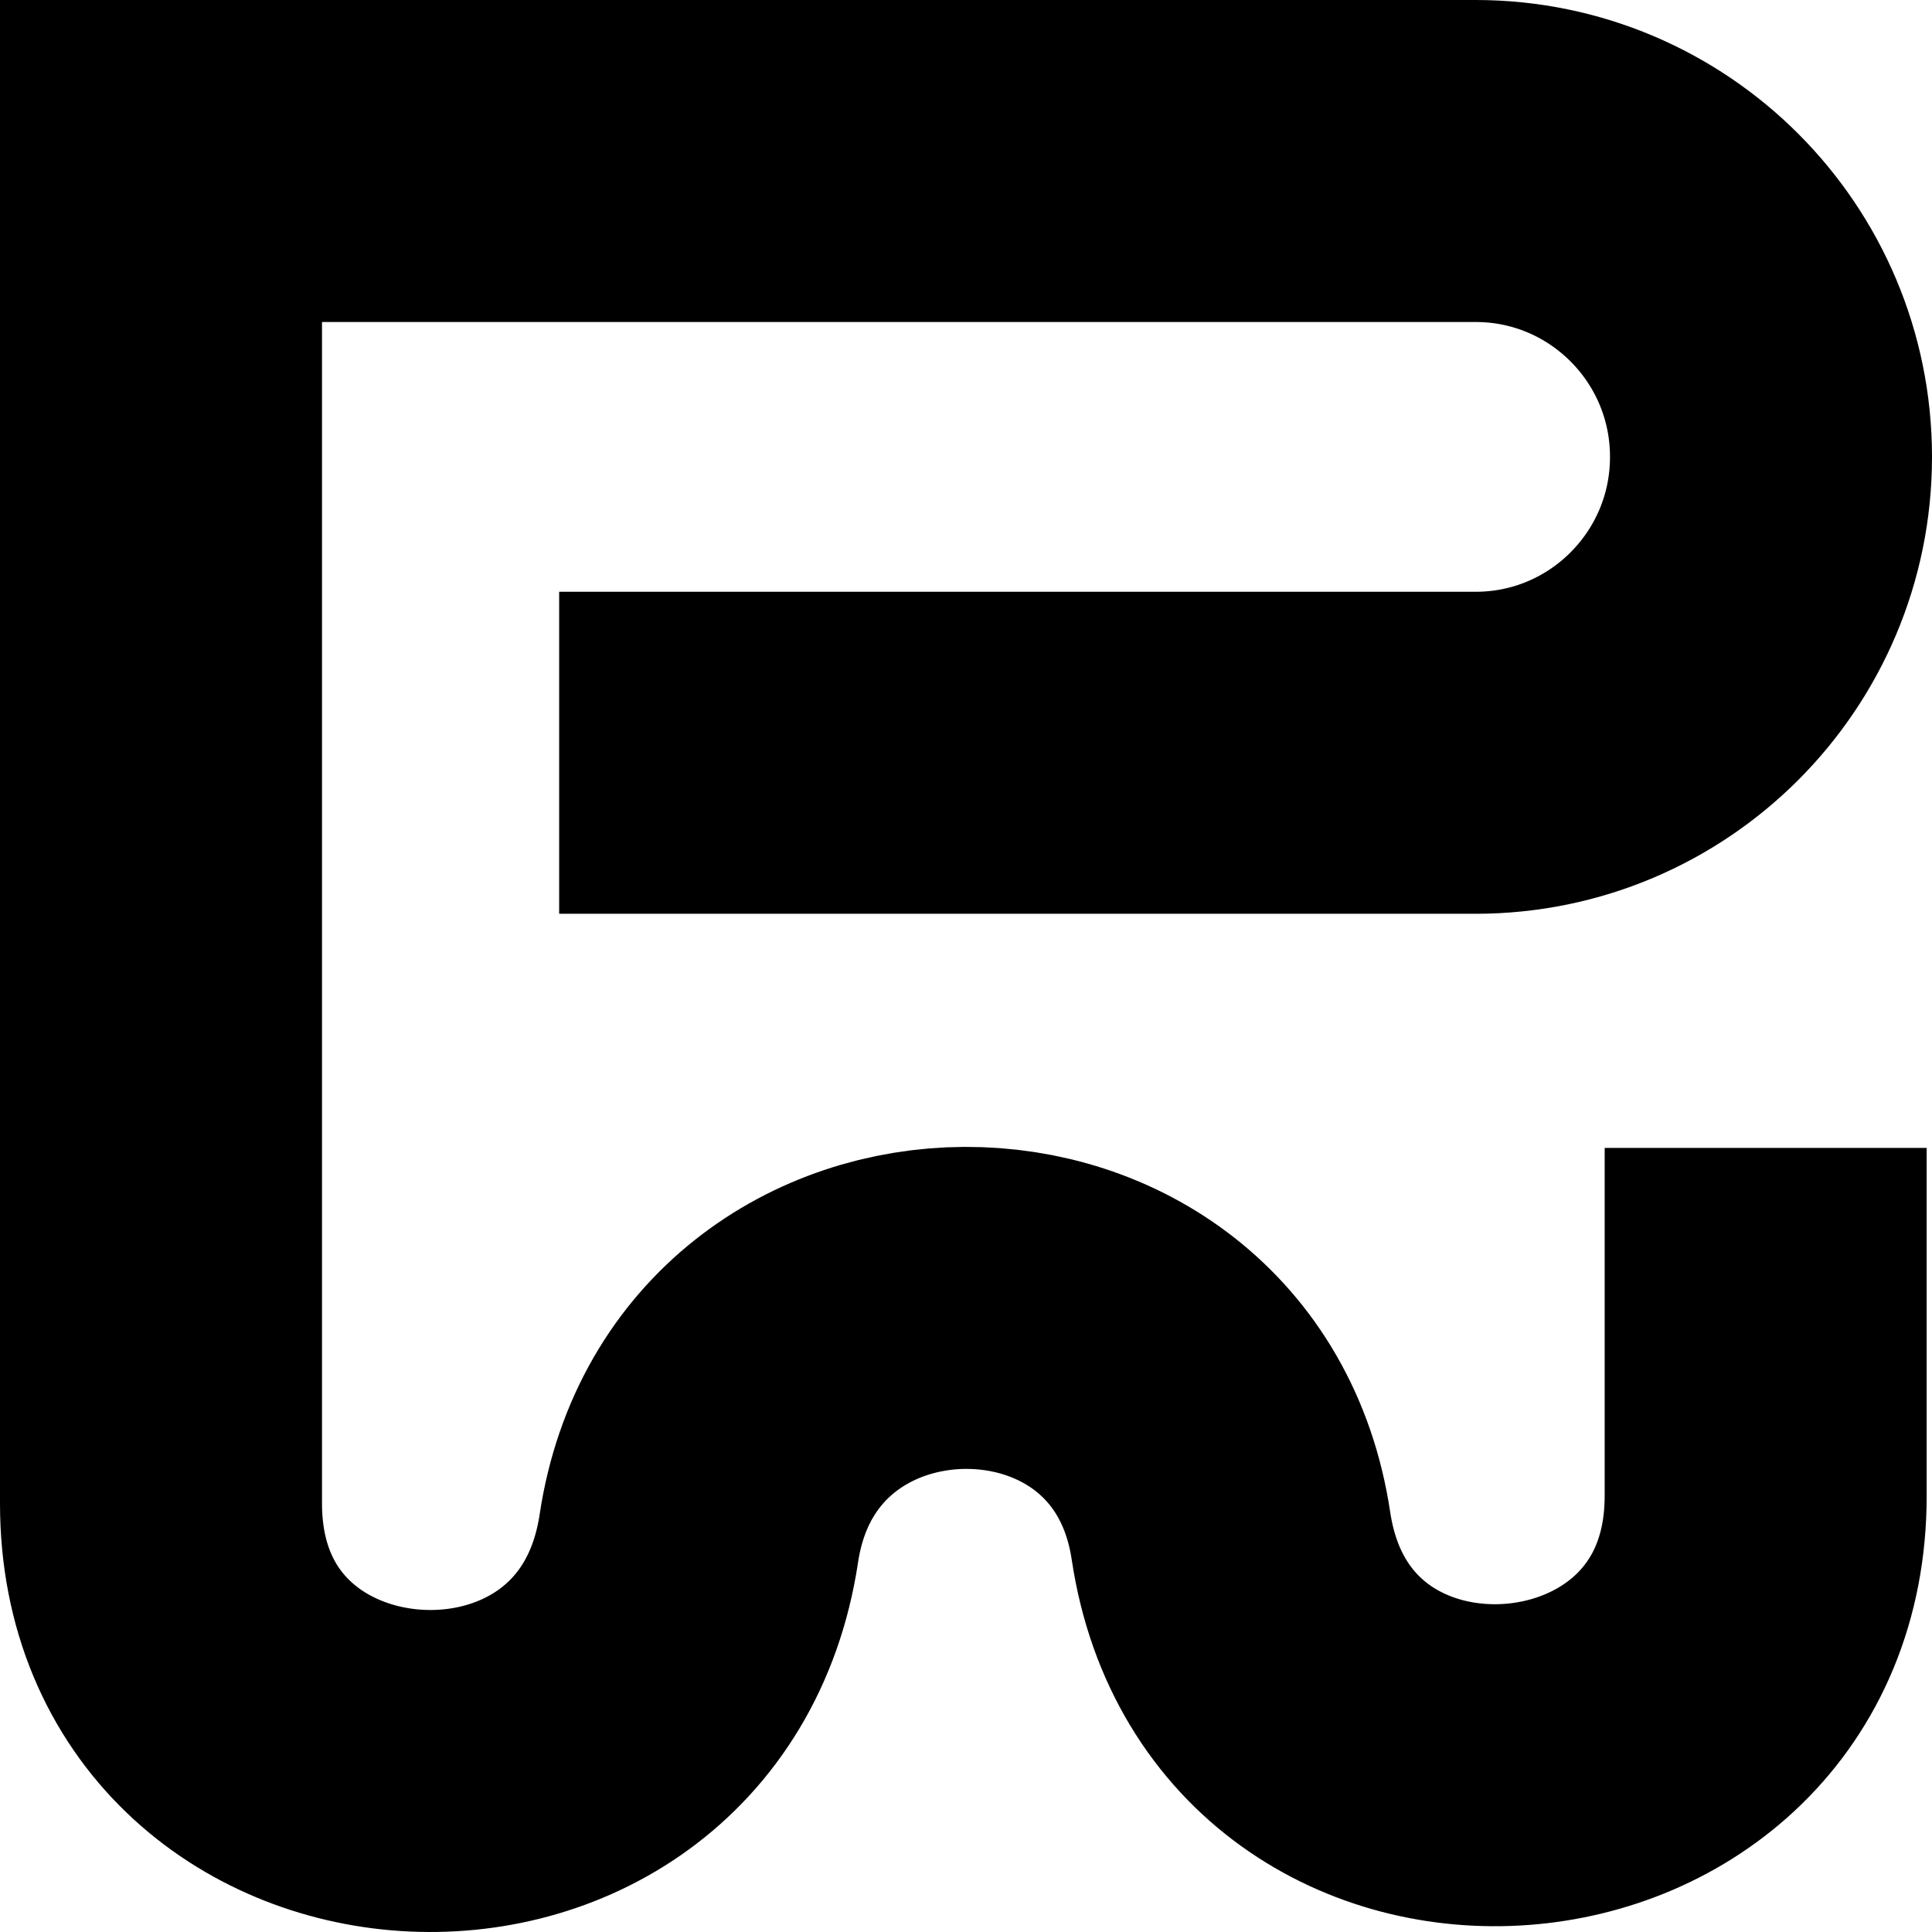
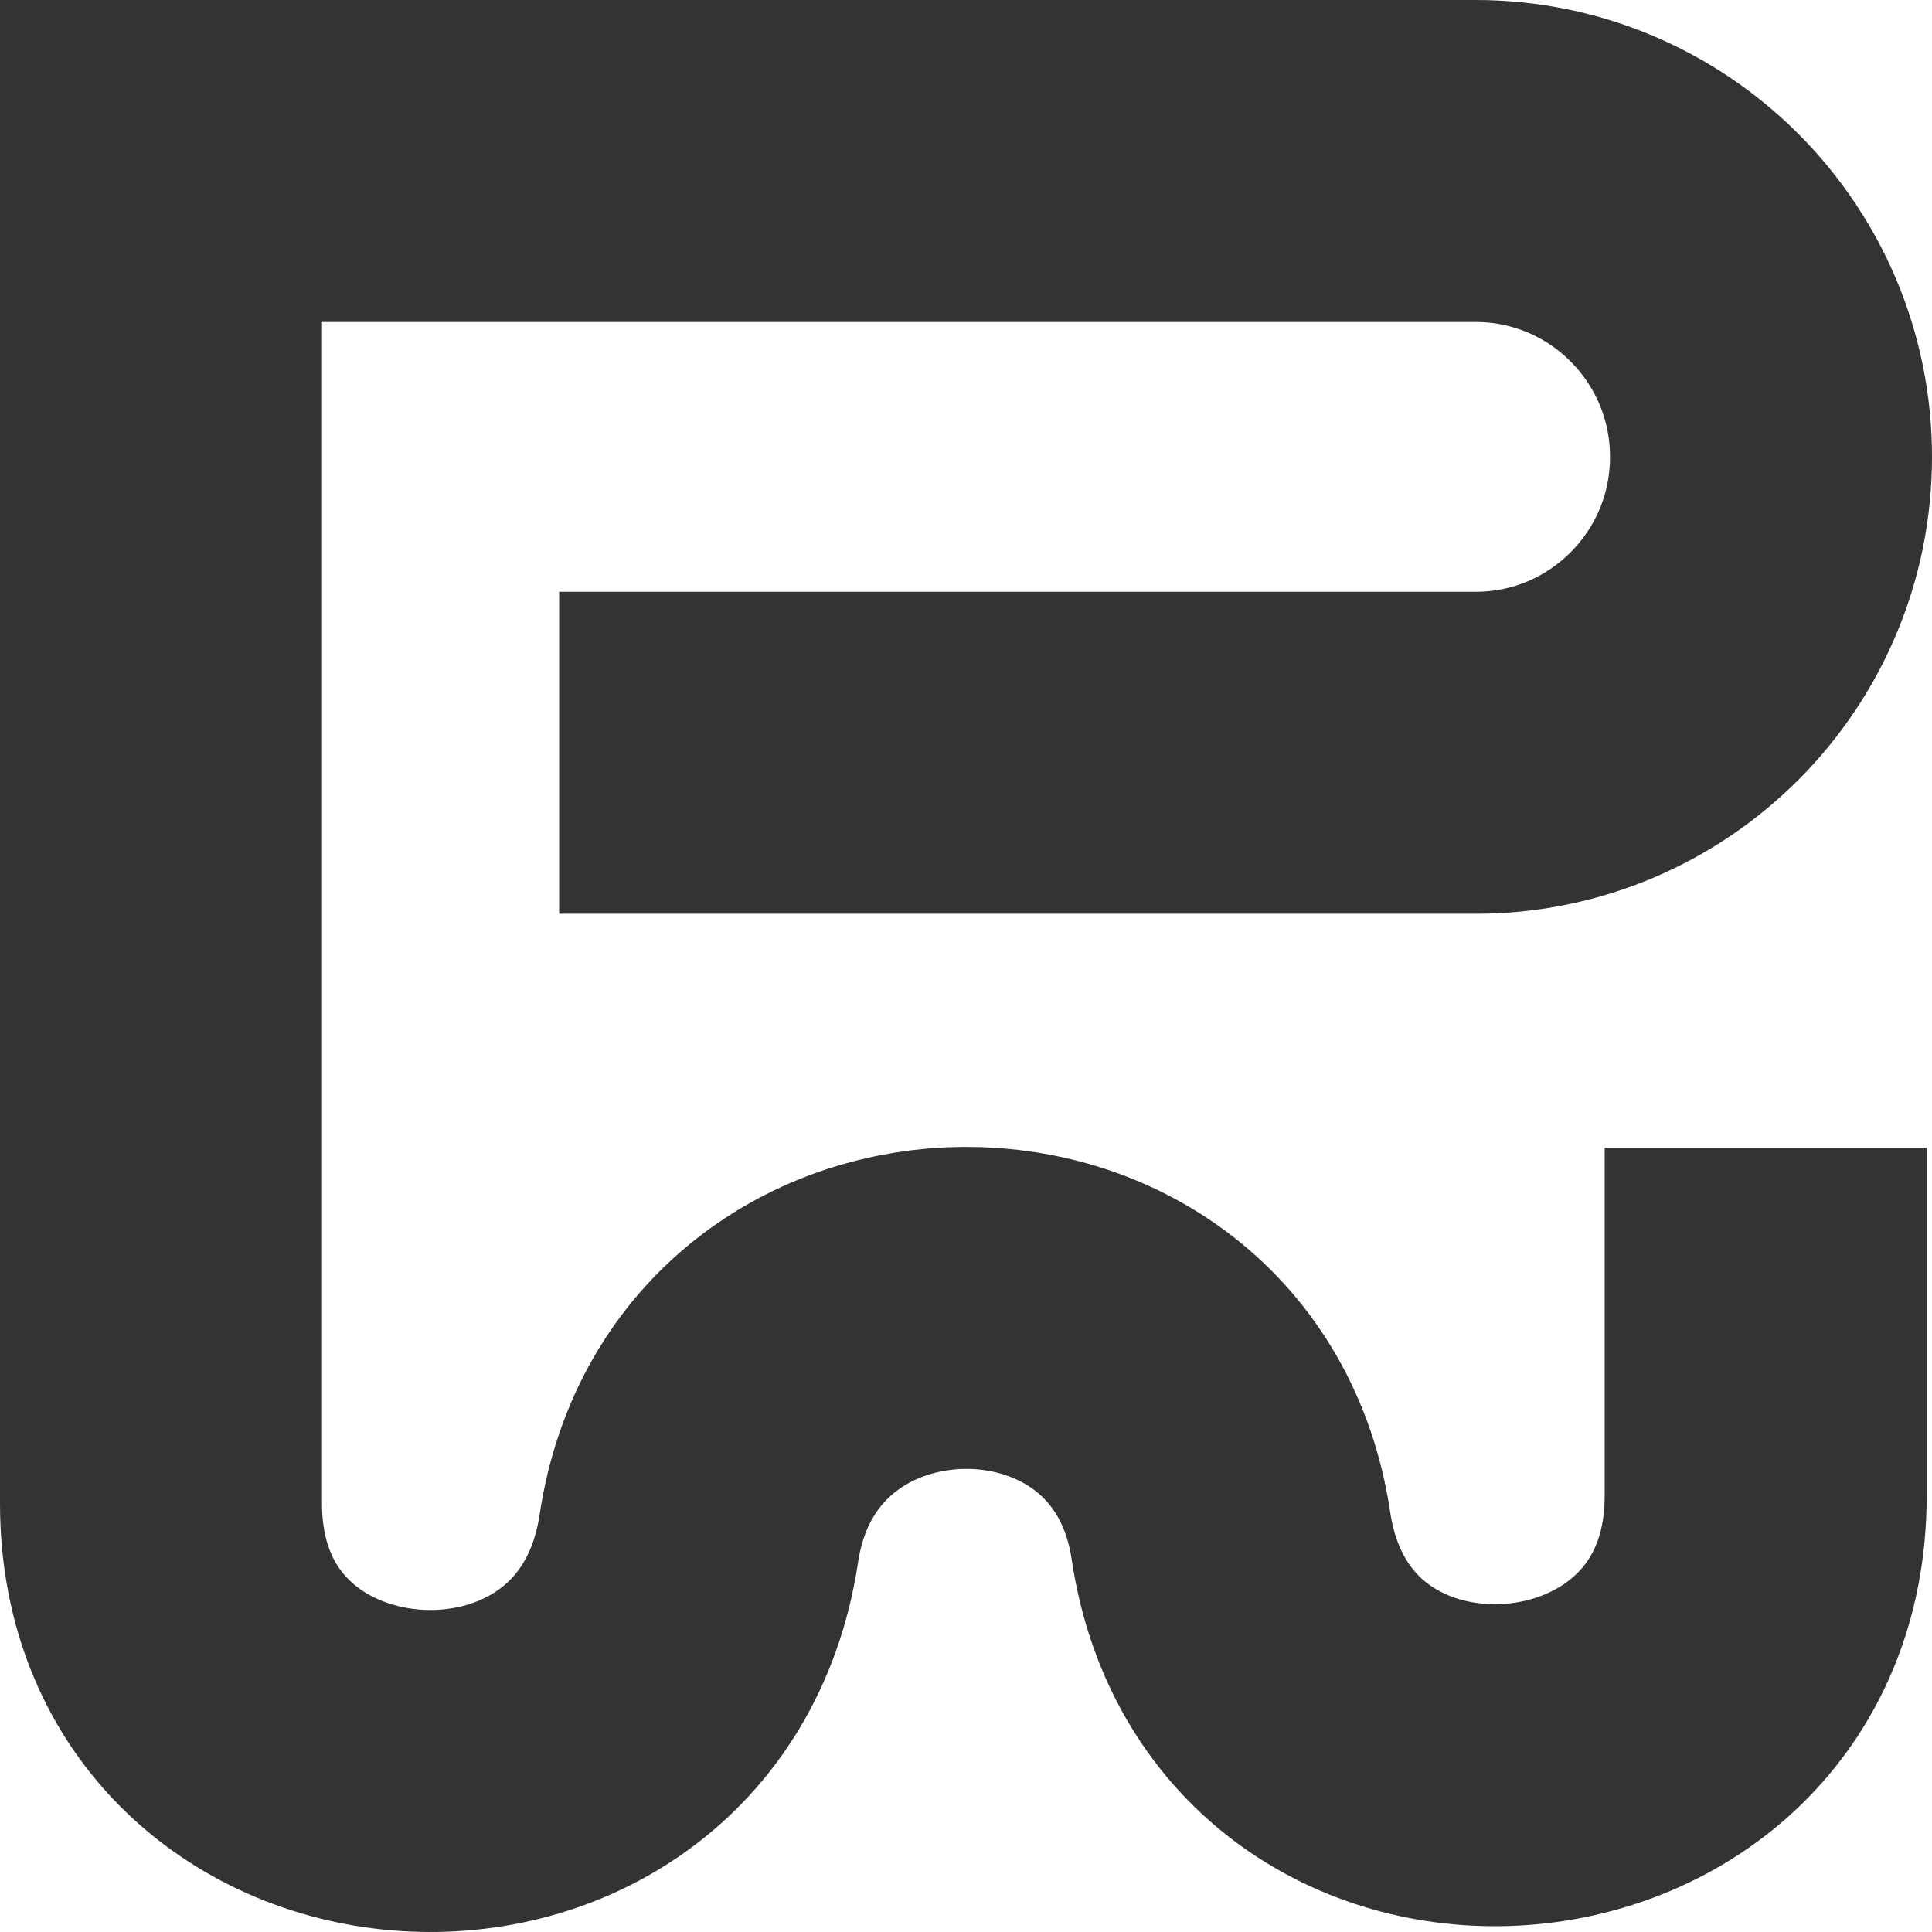
<svg xmlns="http://www.w3.org/2000/svg" width="240" height="240" viewBox="0 0 240 240" fill="none">
-   <path d="M69.461 93.513H183.298C203.568 93.513 220 77.057 220 56.757C220 36.456 203.568 20 183.298 20H20V186.748C20 228.312 80.633 232.2 86.814 191.099C92.523 153.136 147.223 152.826 152.914 190.792C159.05 231.724 219.338 227.217 219.338 185.826V142.597" stroke="black" stroke-width="40" />
+   <path d="M69.461 93.513H183.298C203.568 93.513 220 77.057 220 56.757C220 36.456 203.568 20 183.298 20H20V186.748C20 228.312 80.633 232.2 86.814 191.099C92.523 153.136 147.223 152.826 152.914 190.792C159.05 231.724 219.338 227.217 219.338 185.826V142.597" stroke="#333" stroke-width="40" />
</svg>
